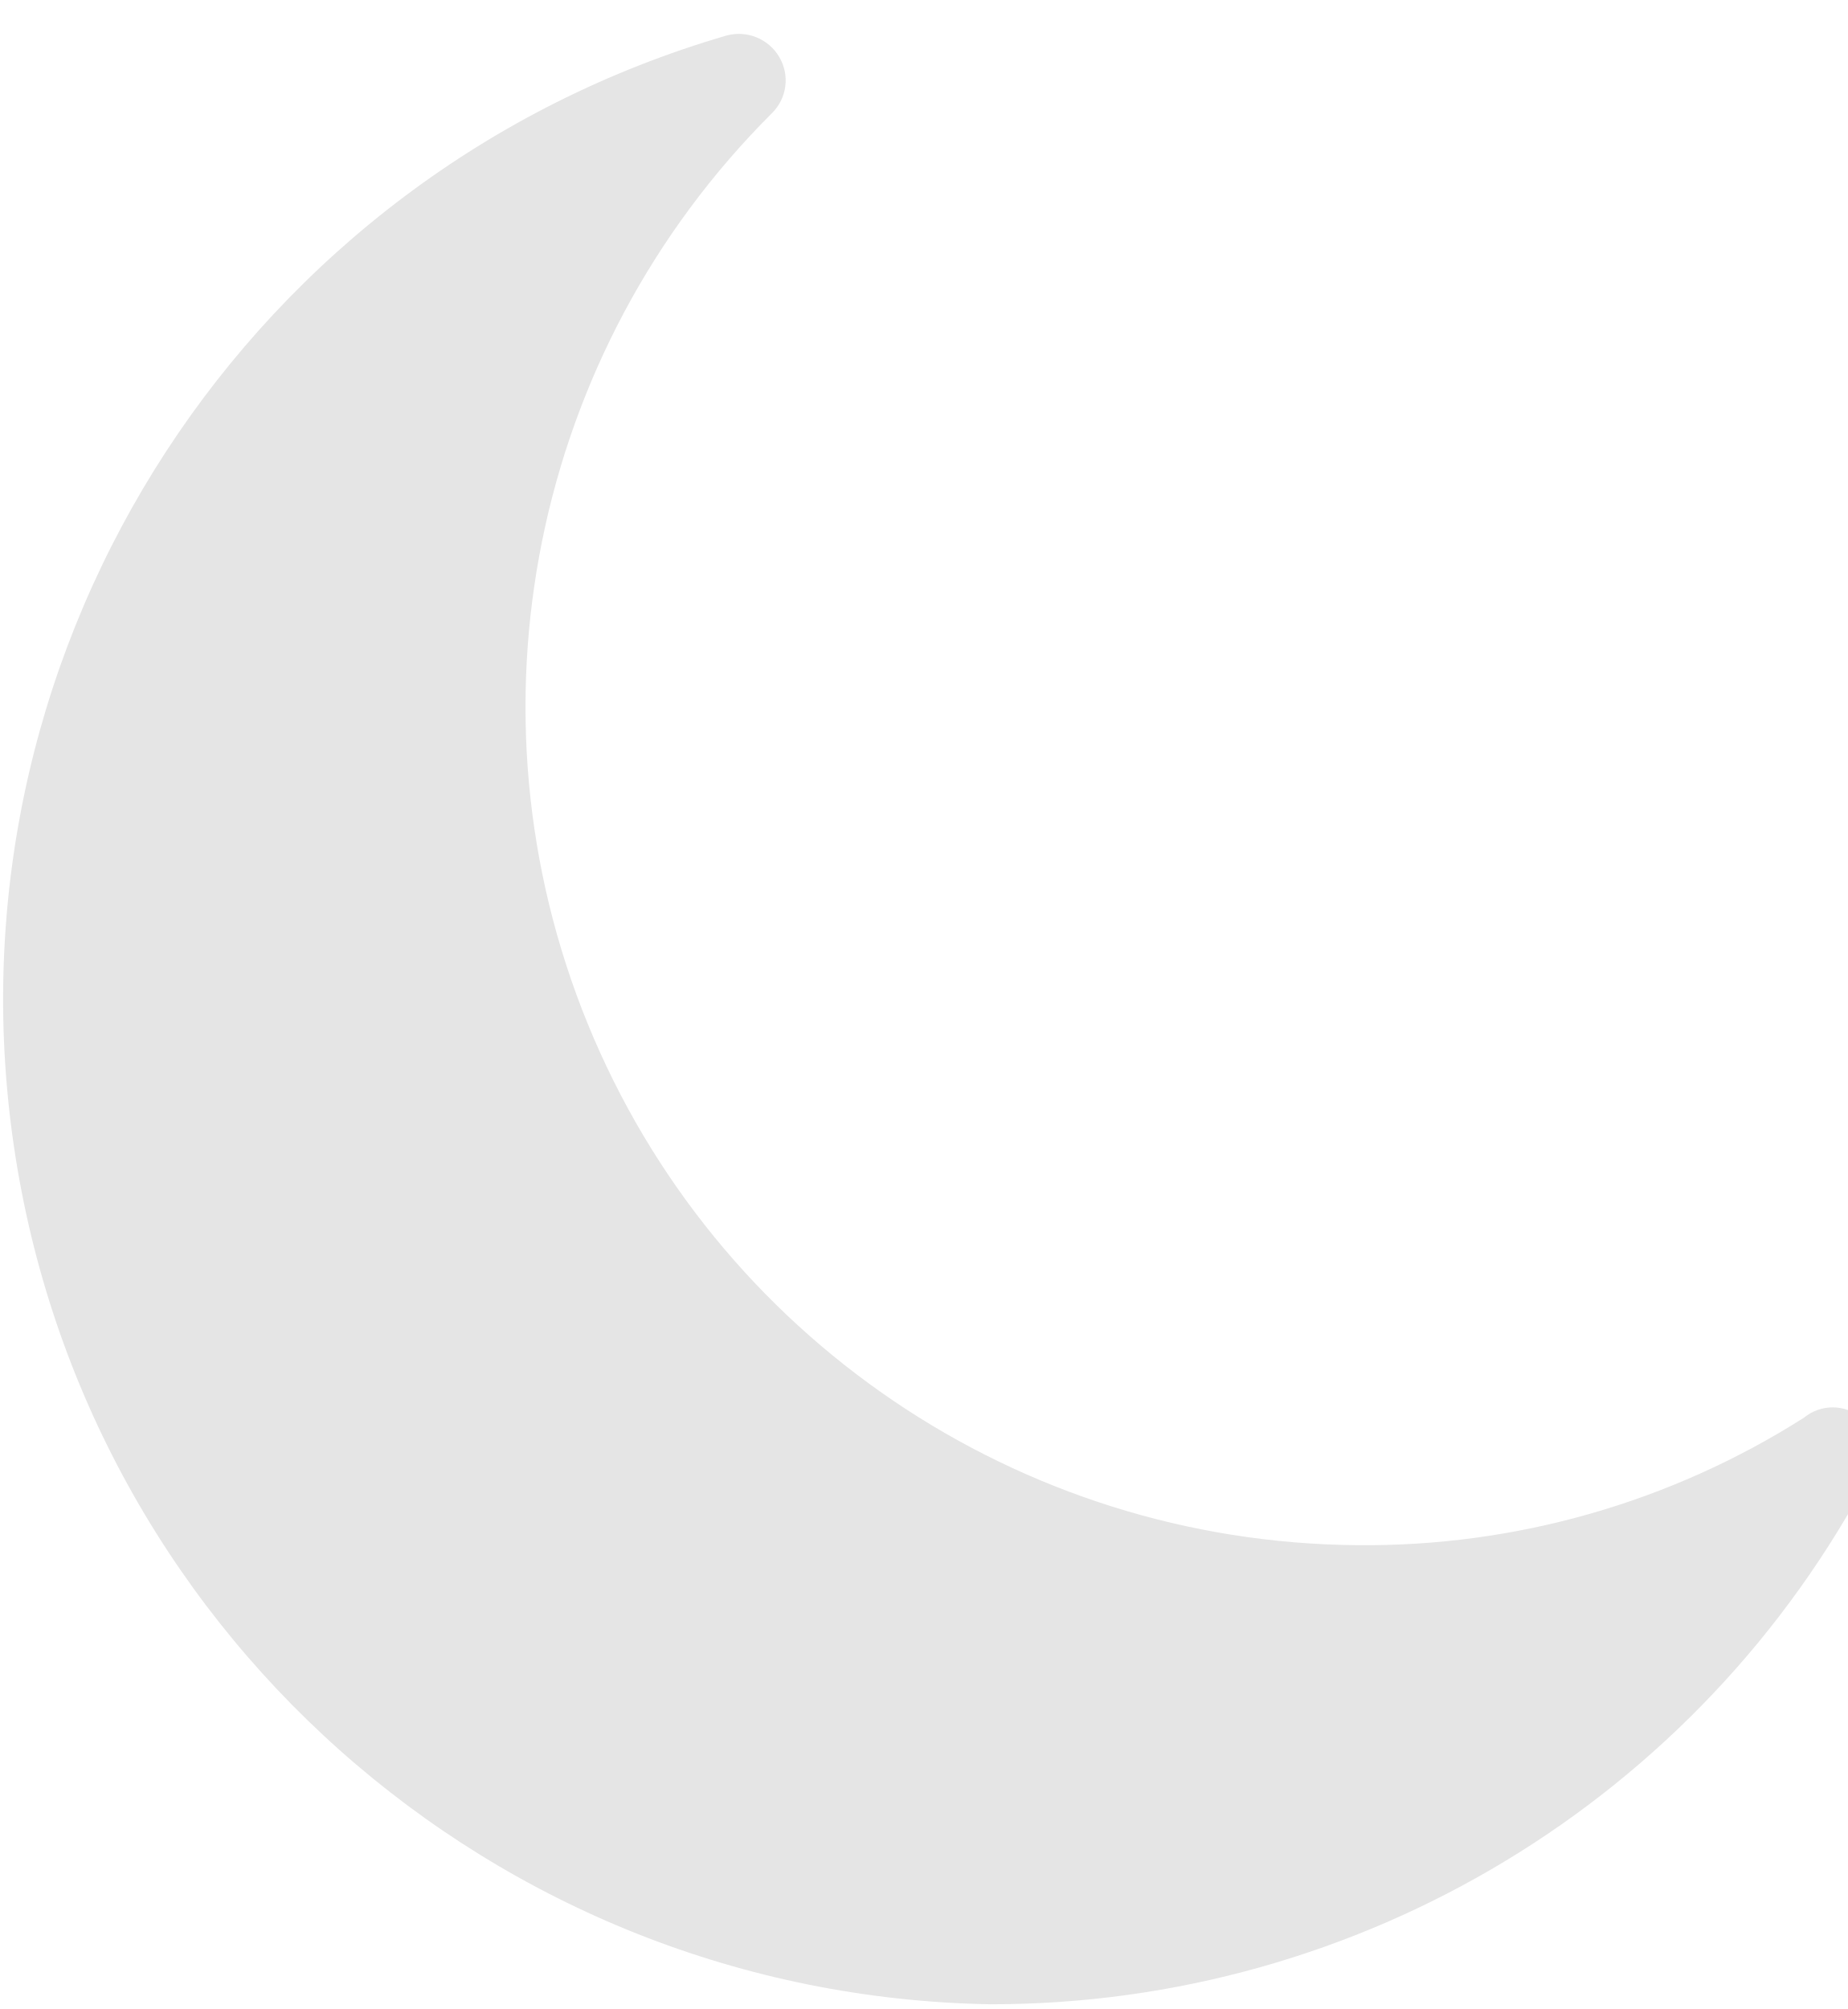
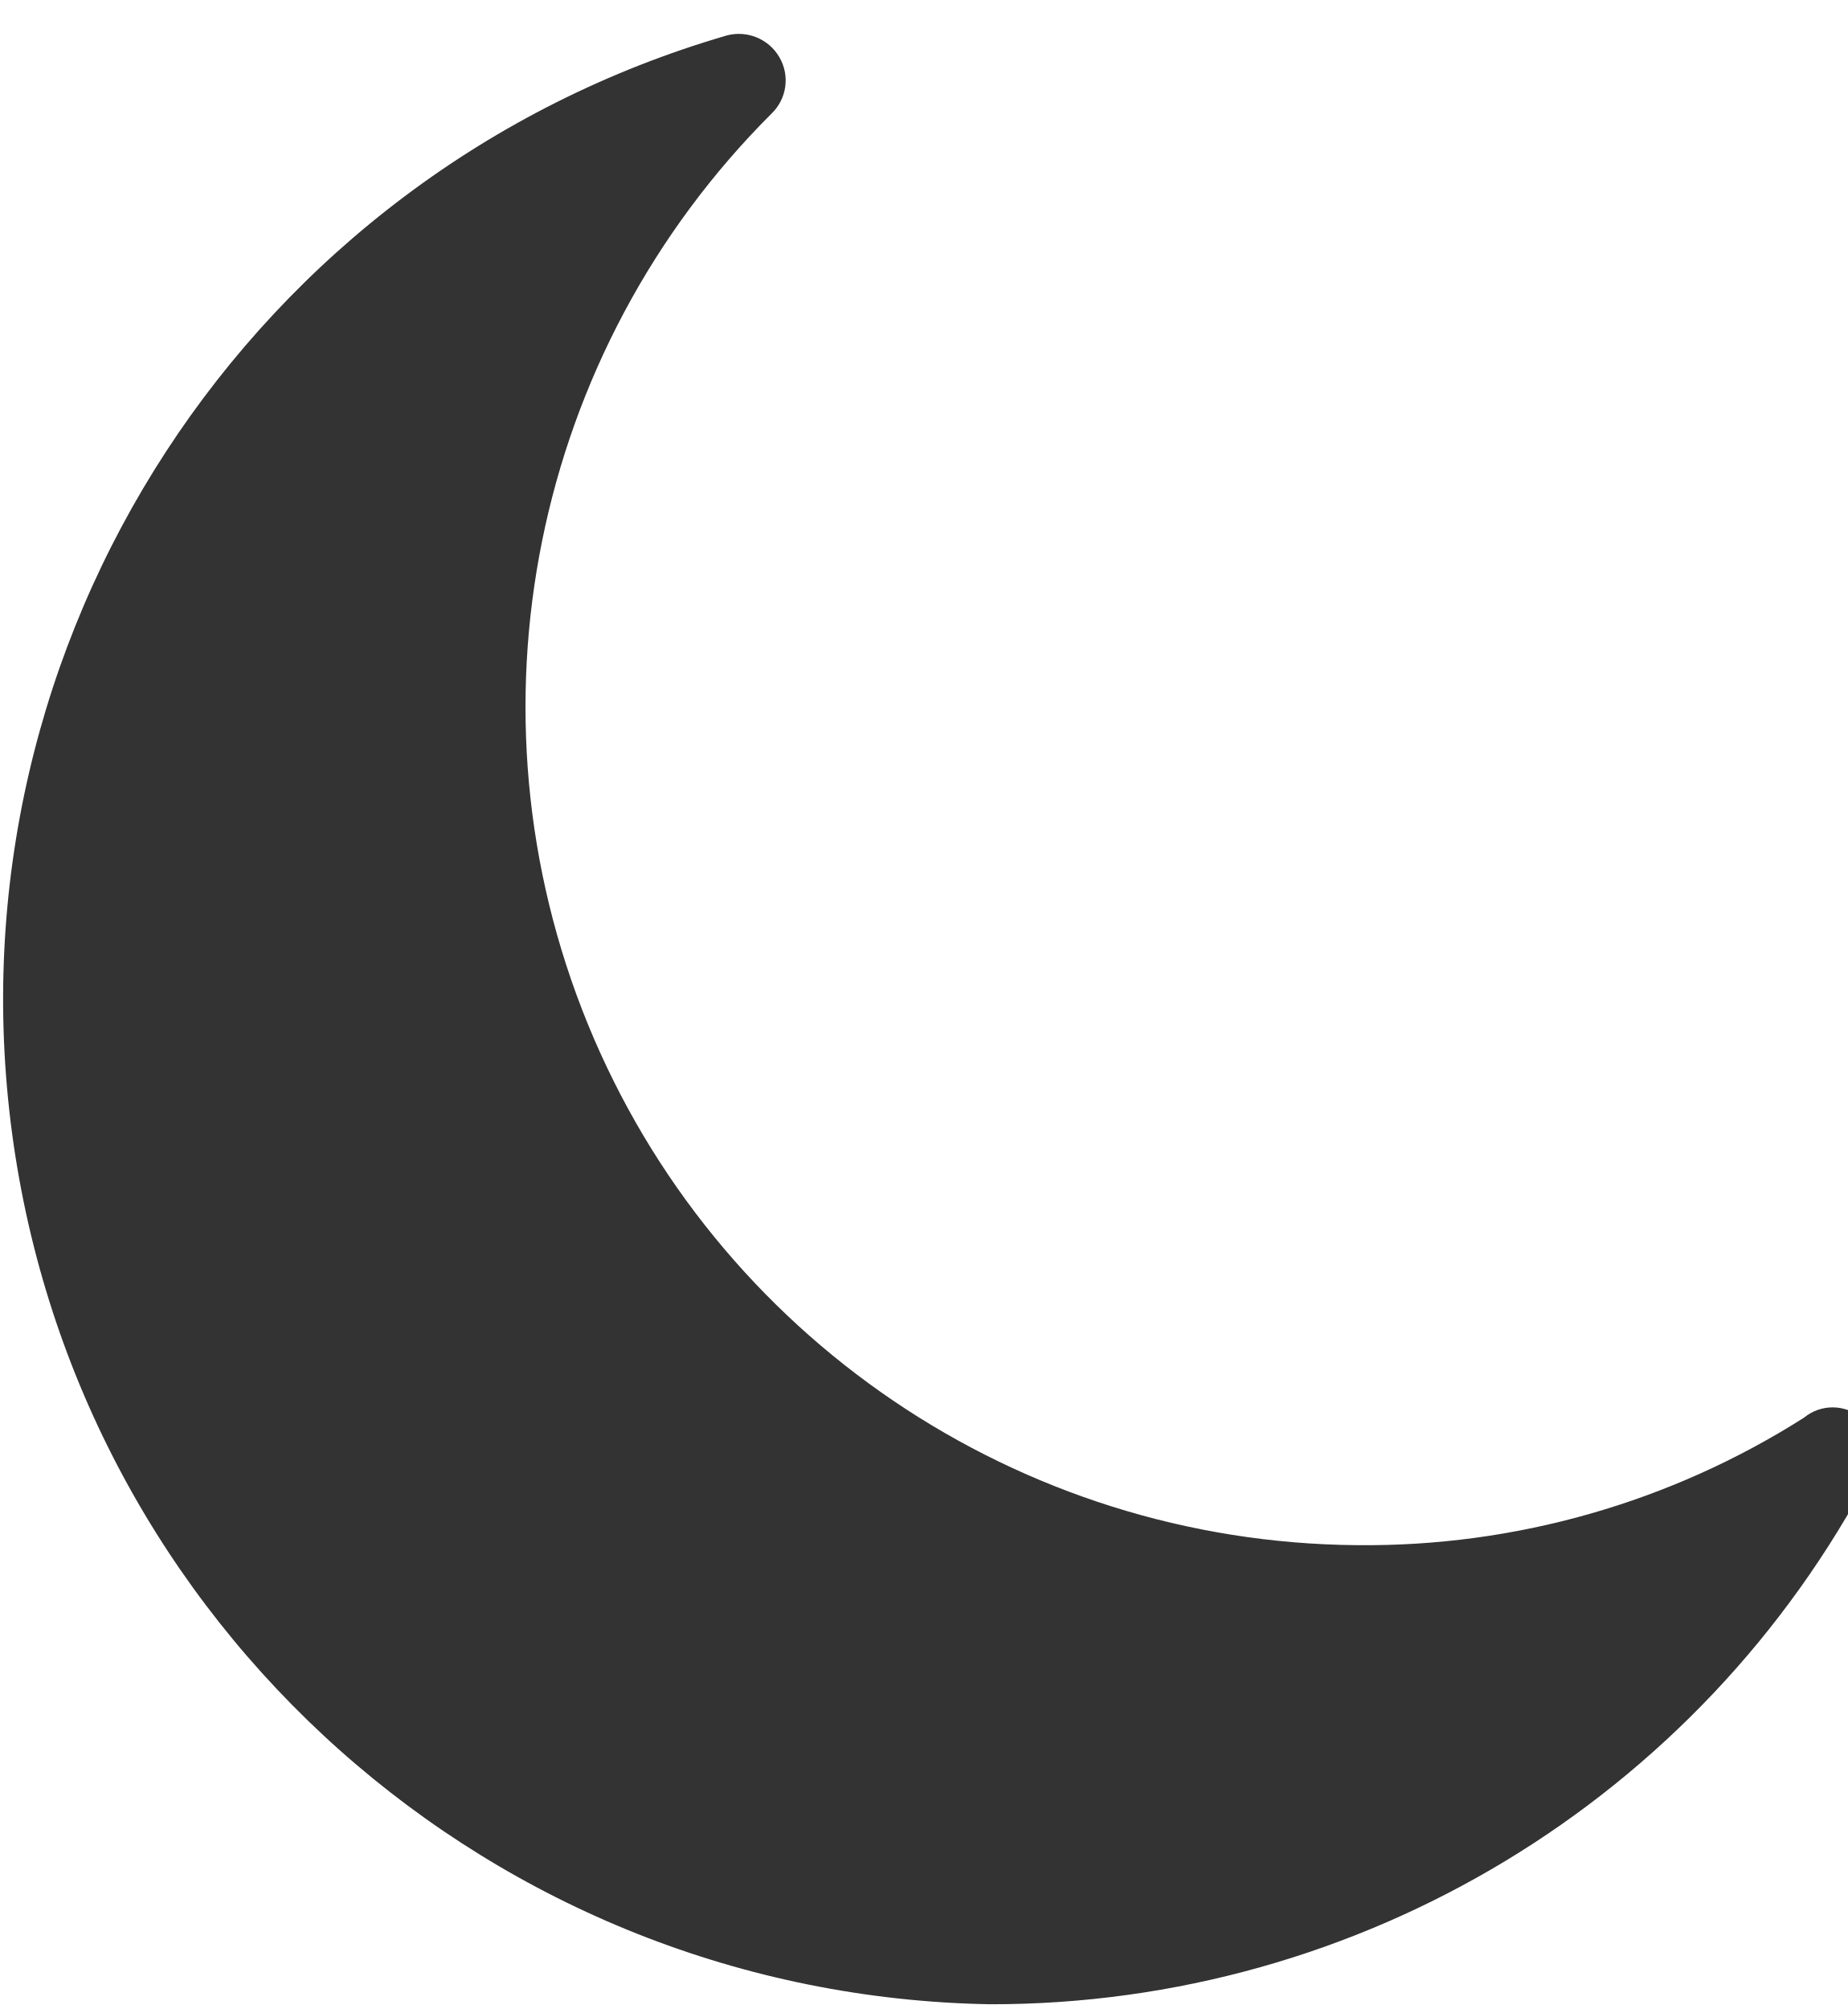
<svg xmlns="http://www.w3.org/2000/svg" width="23" height="25" viewBox="0 0 23 25">
  <defs>
-     <style>.a{fill:#e5e5e5;}.b{clip-path:url(#a);}</style>
+     <style>.a{fill:#333;}.b{clip-path:url(#a);}</style>
    <clipPath id="a">
      <rect class="a" width="23" height="25" transform="translate(-0.001 -0.304)" />
    </clipPath>
  </defs>
  <g transform="translate(-2724.914 -1457.85)">
    <g transform="translate(2724.915 1458.154)">
      <g class="b" transform="translate(0 0)">
        <path class="a" d="M2749.1,1475.679a.56.56,0,0,0-.712,0,10.176,10.176,0,0,1-5.566,1.587,10.432,10.432,0,0,1-7.281-17.818.572.572,0,0,0,.093-.7.584.584,0,0,0-.653-.269,12.5,12.5,0,0,0,3.279,24.5,12.369,12.369,0,0,0,10.969-6.628.573.573,0,0,0-.128-.677Zm0,0" transform="translate(-2725.936 -1458.342)" />
      </g>
    </g>
  </g>
</svg>
